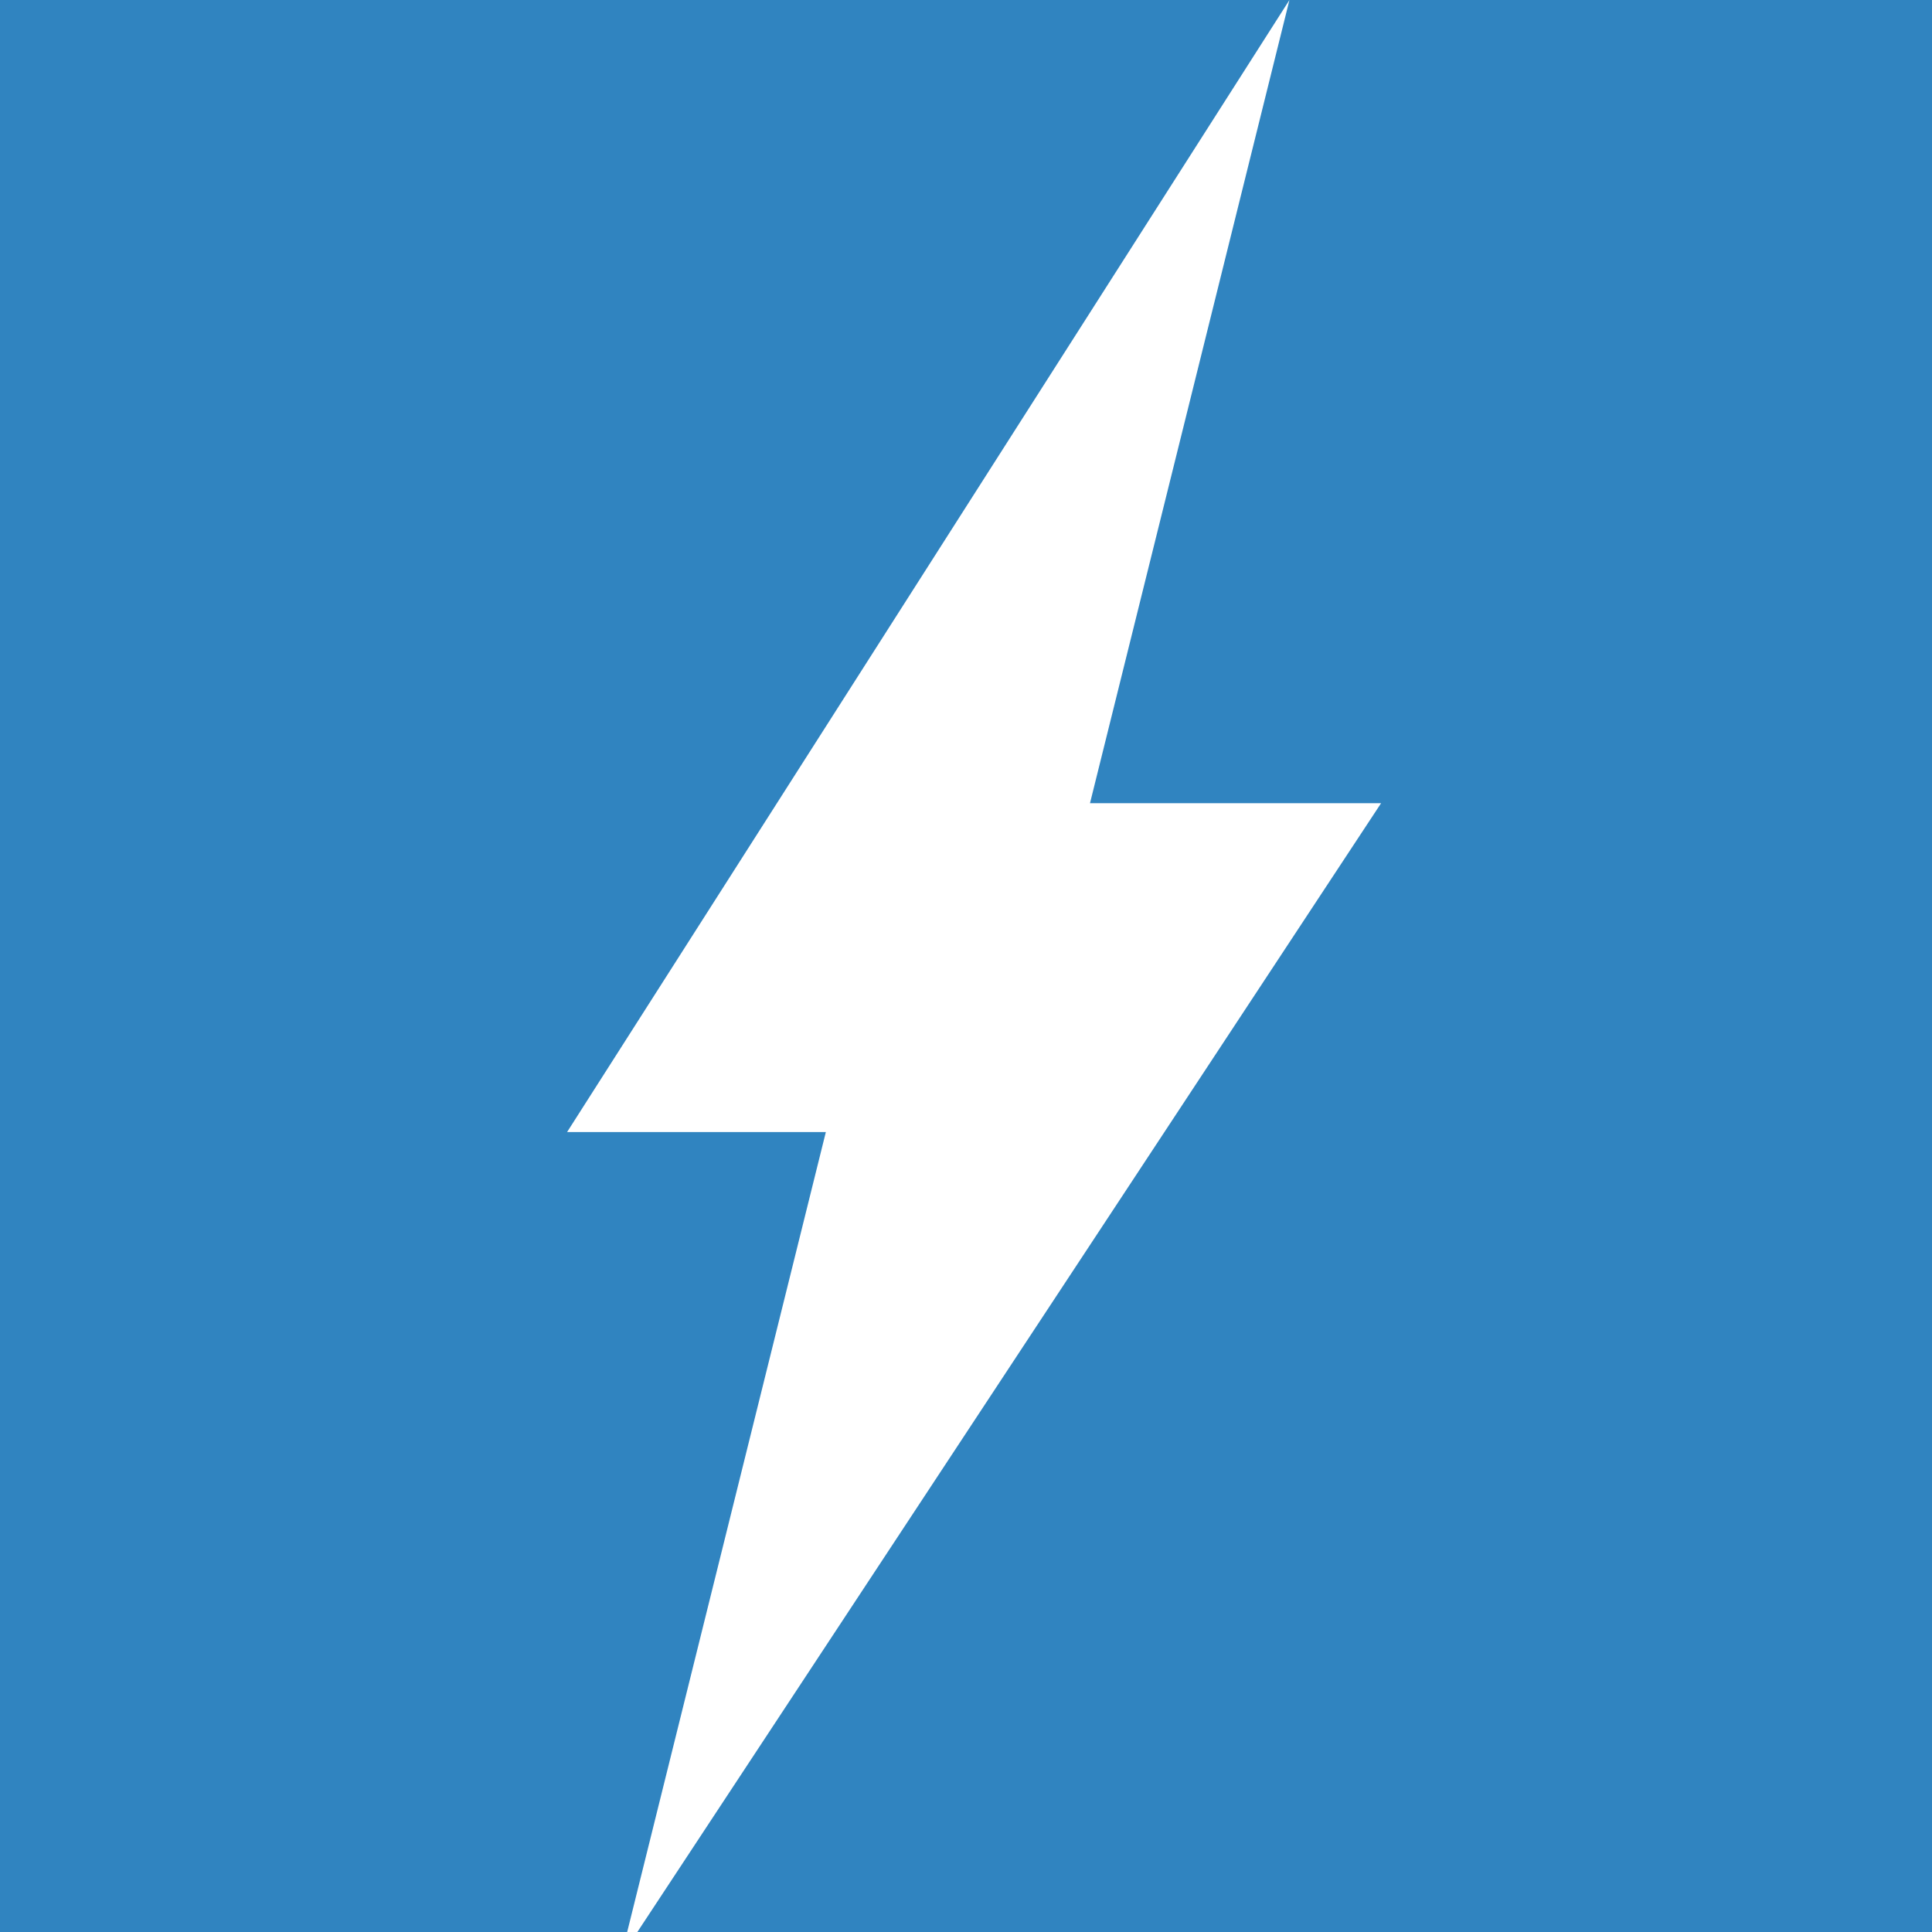
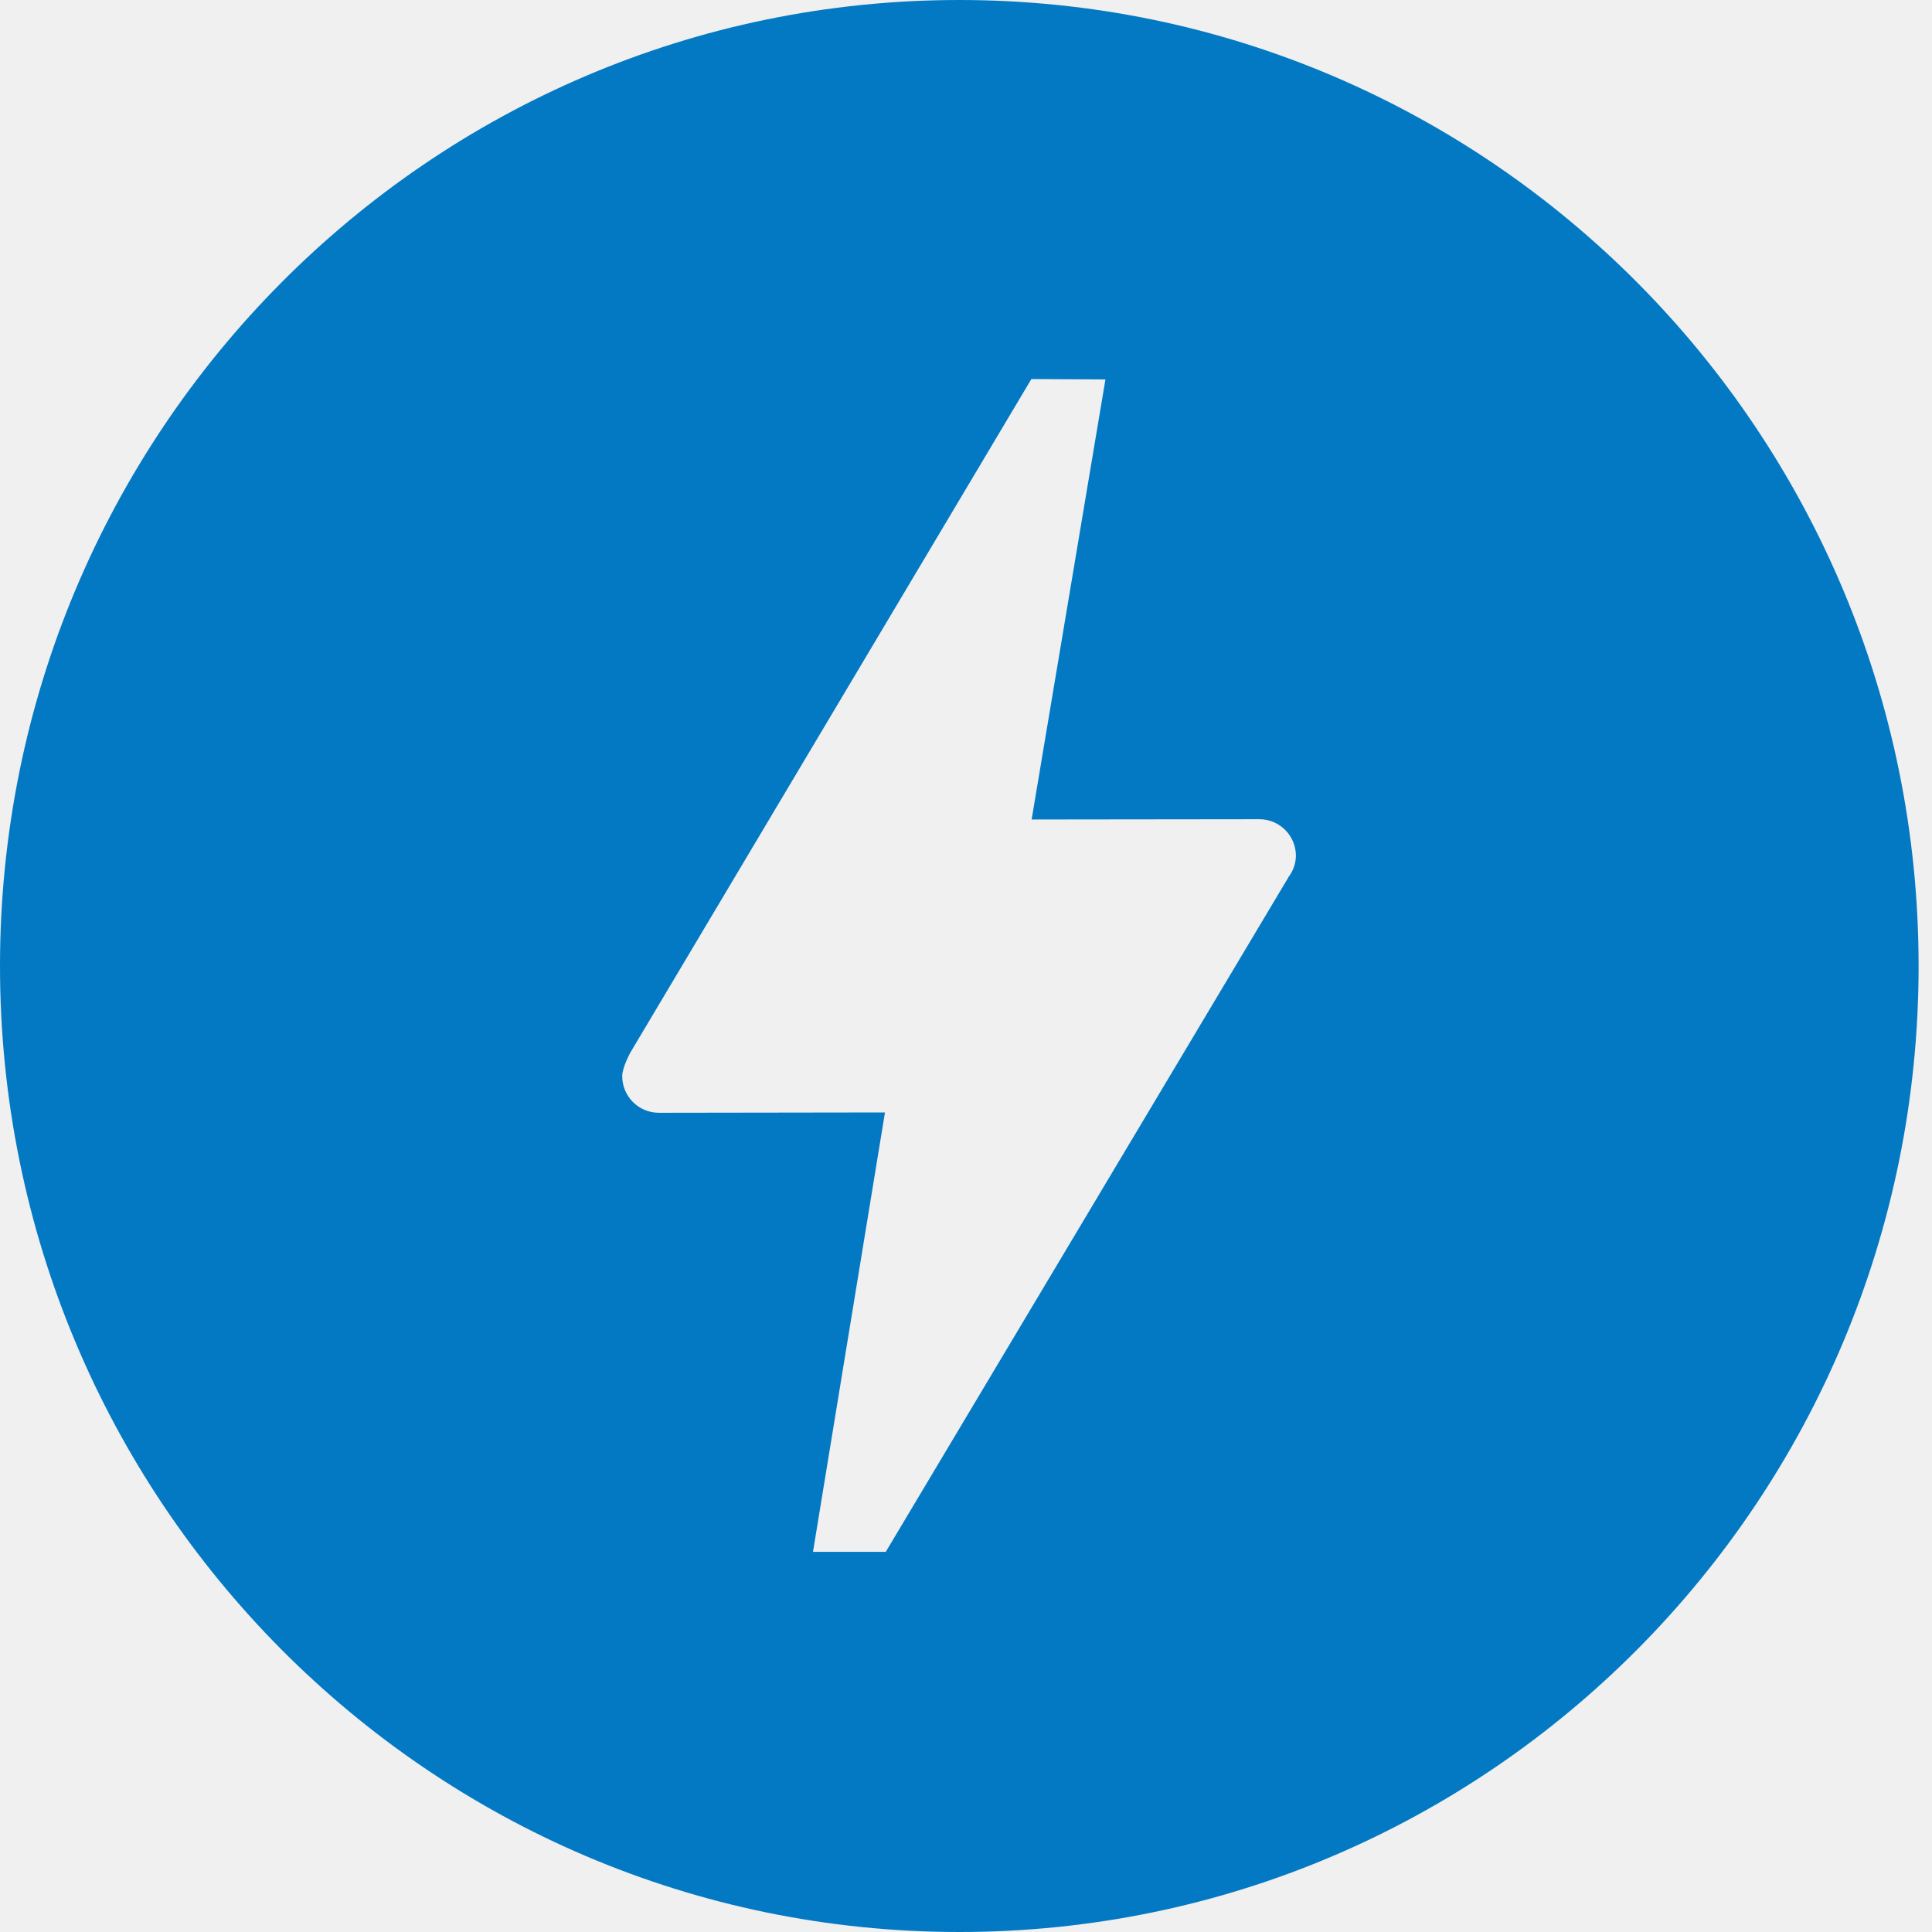
- <svg xmlns="http://www.w3.org/2000/svg" viewBox="0 0 128 128">
-   <rect x="0" y="0" width="128" height="128" style="fill:#3084c0;" />
-   <path style="fill:#ffffff;" d="m 85.429,0 -47.857,75 17.143,0 -13.571,54.643 50.357,-76.429 -19.286,0 z" />
+ <svg xmlns="http://www.w3.org/2000/svg" width="30" height="30">
+   <g id="svg_2">
+     <svg fill="black" x="0" id="svg_1" viewBox="0 0 30 30" height="30" width="30">
+       <path id="svg_3" fill-rule="evenodd" fill="#0379C4" d="m20.004,13.627l-6.25,10.47l-1.13,0l1.118,-6.823l-3.466,0.005l-0.05,0a0.568,0.568 0 0 1 -0.564,-0.57c0,-0.134 0.125,-0.363 0.125,-0.363l6.228,-10.46l1.15,0.006l-1.146,6.833l3.483,-0.004l0.055,0c0.312,0 0.566,0.255 0.566,0.57a0.56,0.56 0 0 1 -0.12,0.334l0.001,0.002zm-5.108,-13.627c-8.226,0 -14.896,6.716 -14.896,15c0,8.285 6.67,15 14.896,15c8.228,0 14.896,-6.715 14.896,-15c0,-8.284 -6.668,-15 -14.896,-15z" />
+     </svg>
+   </g>
</svg>
